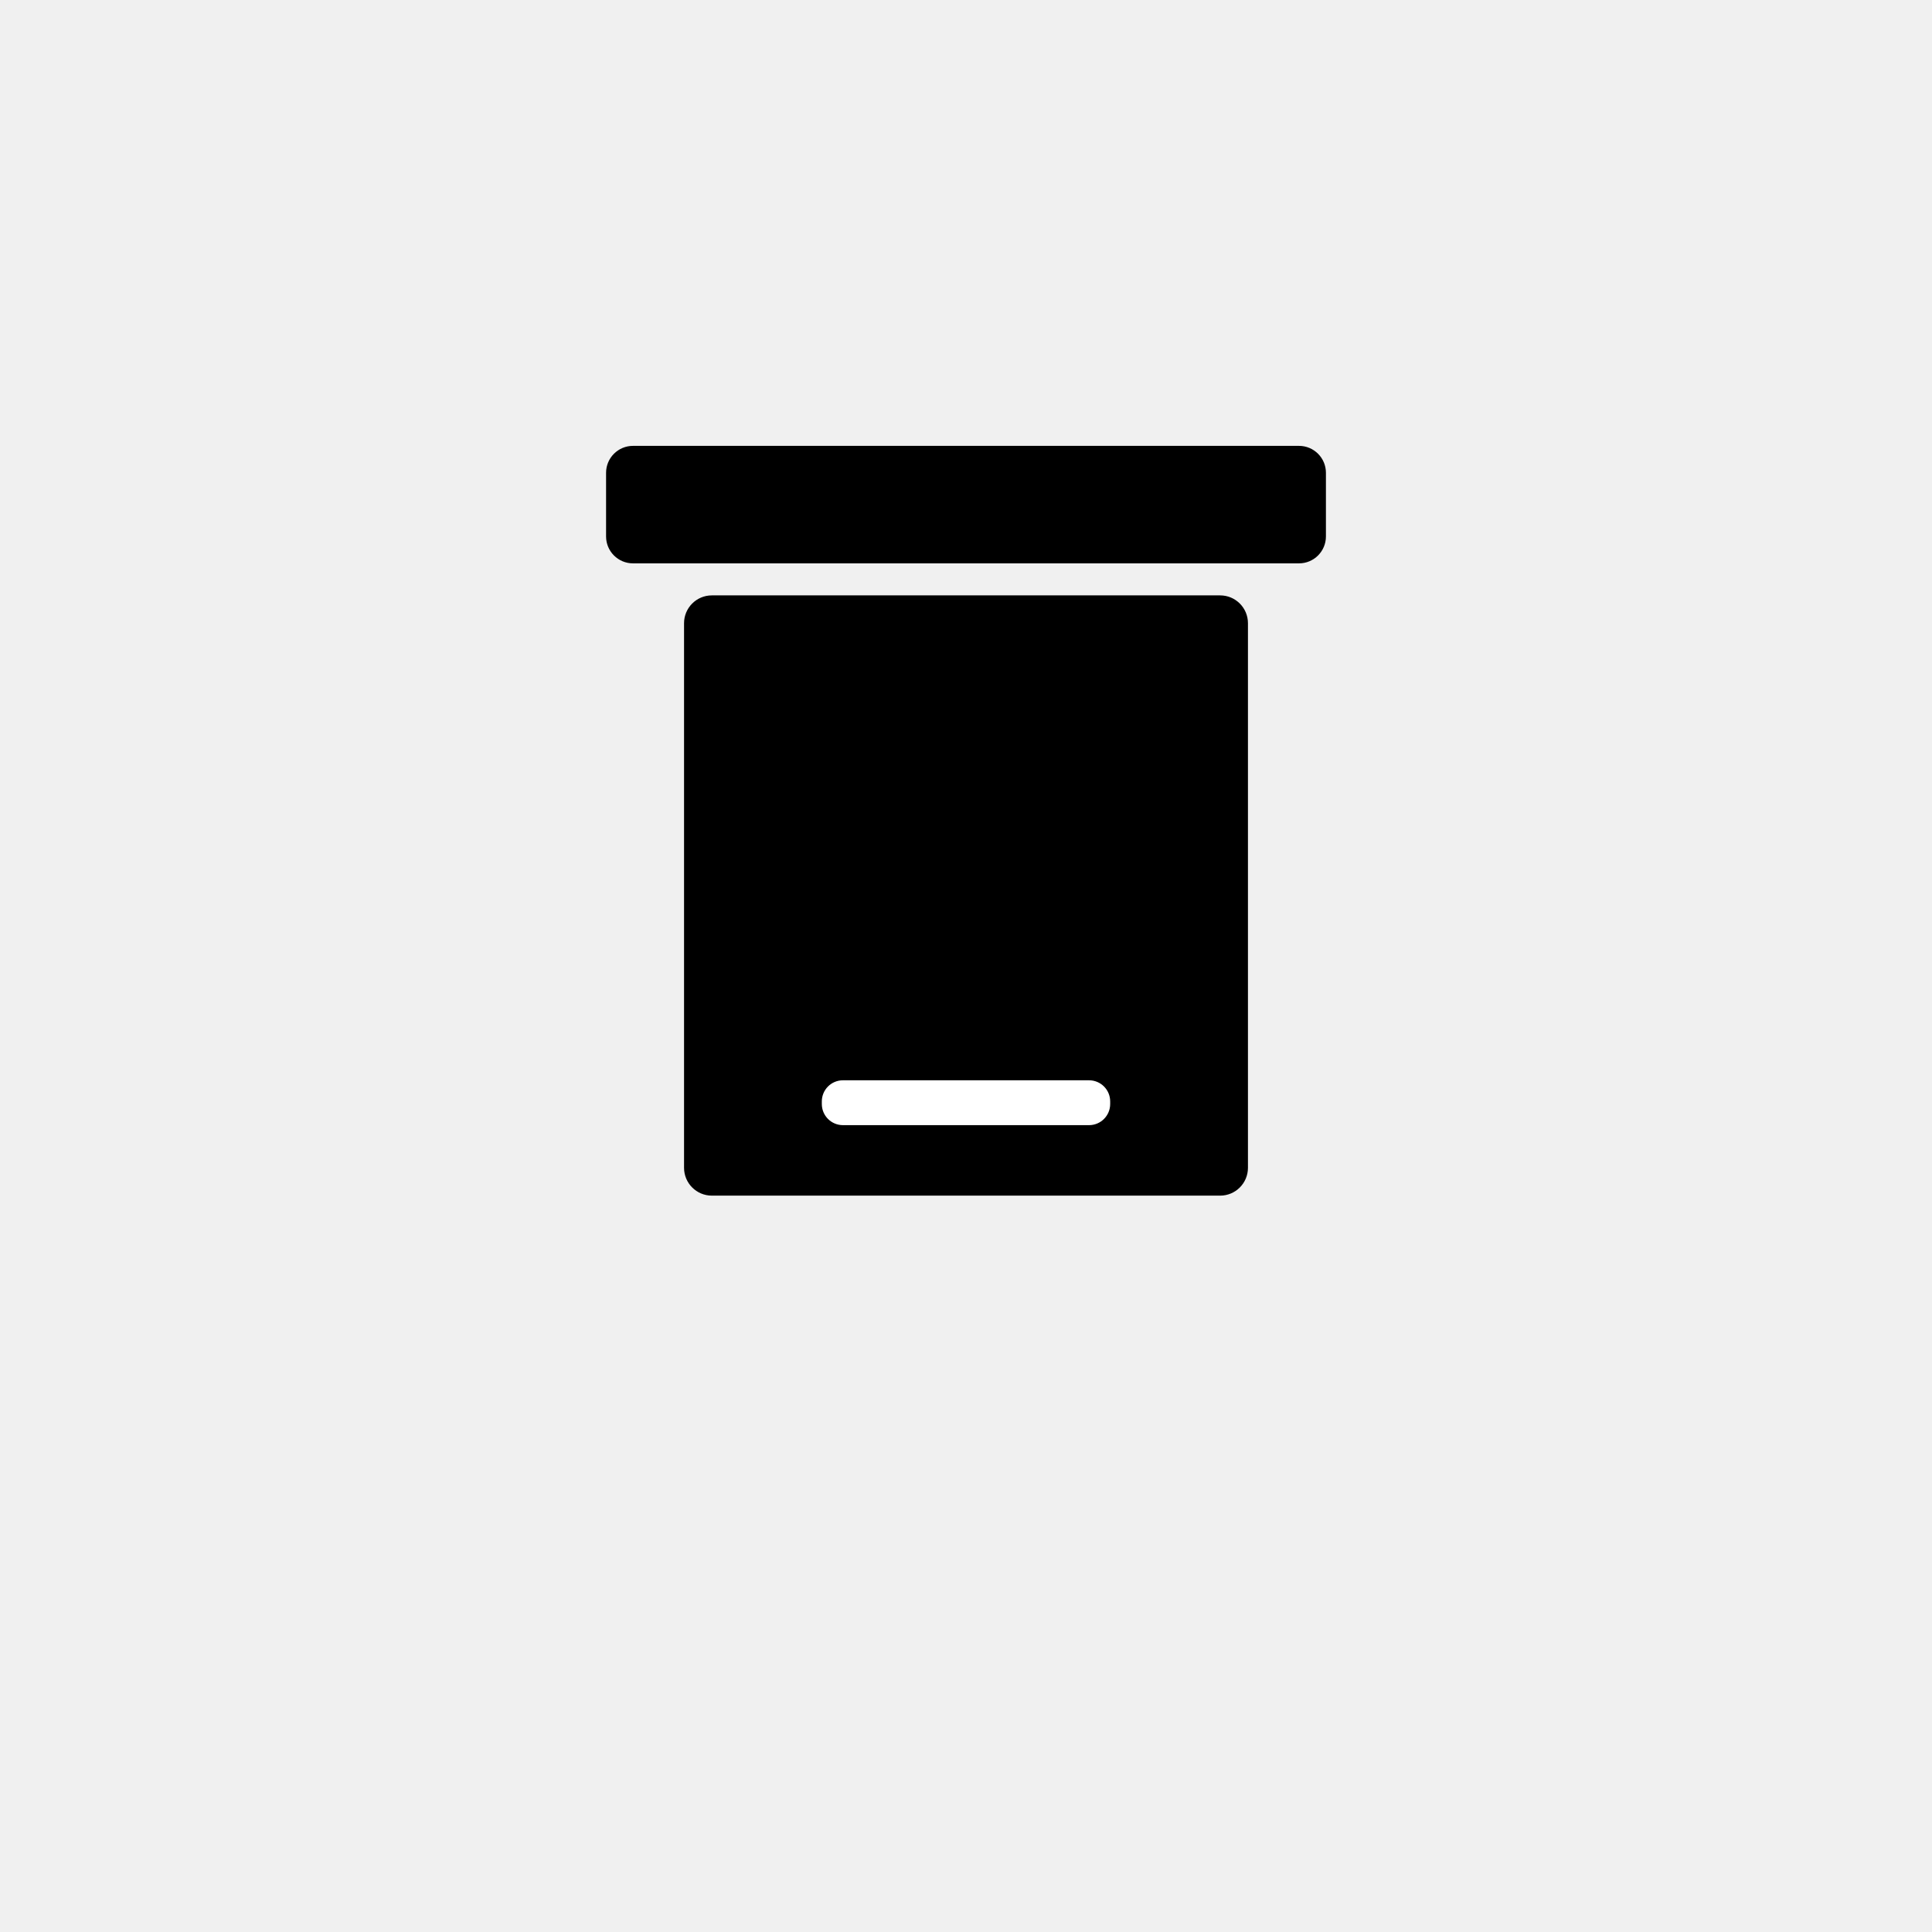
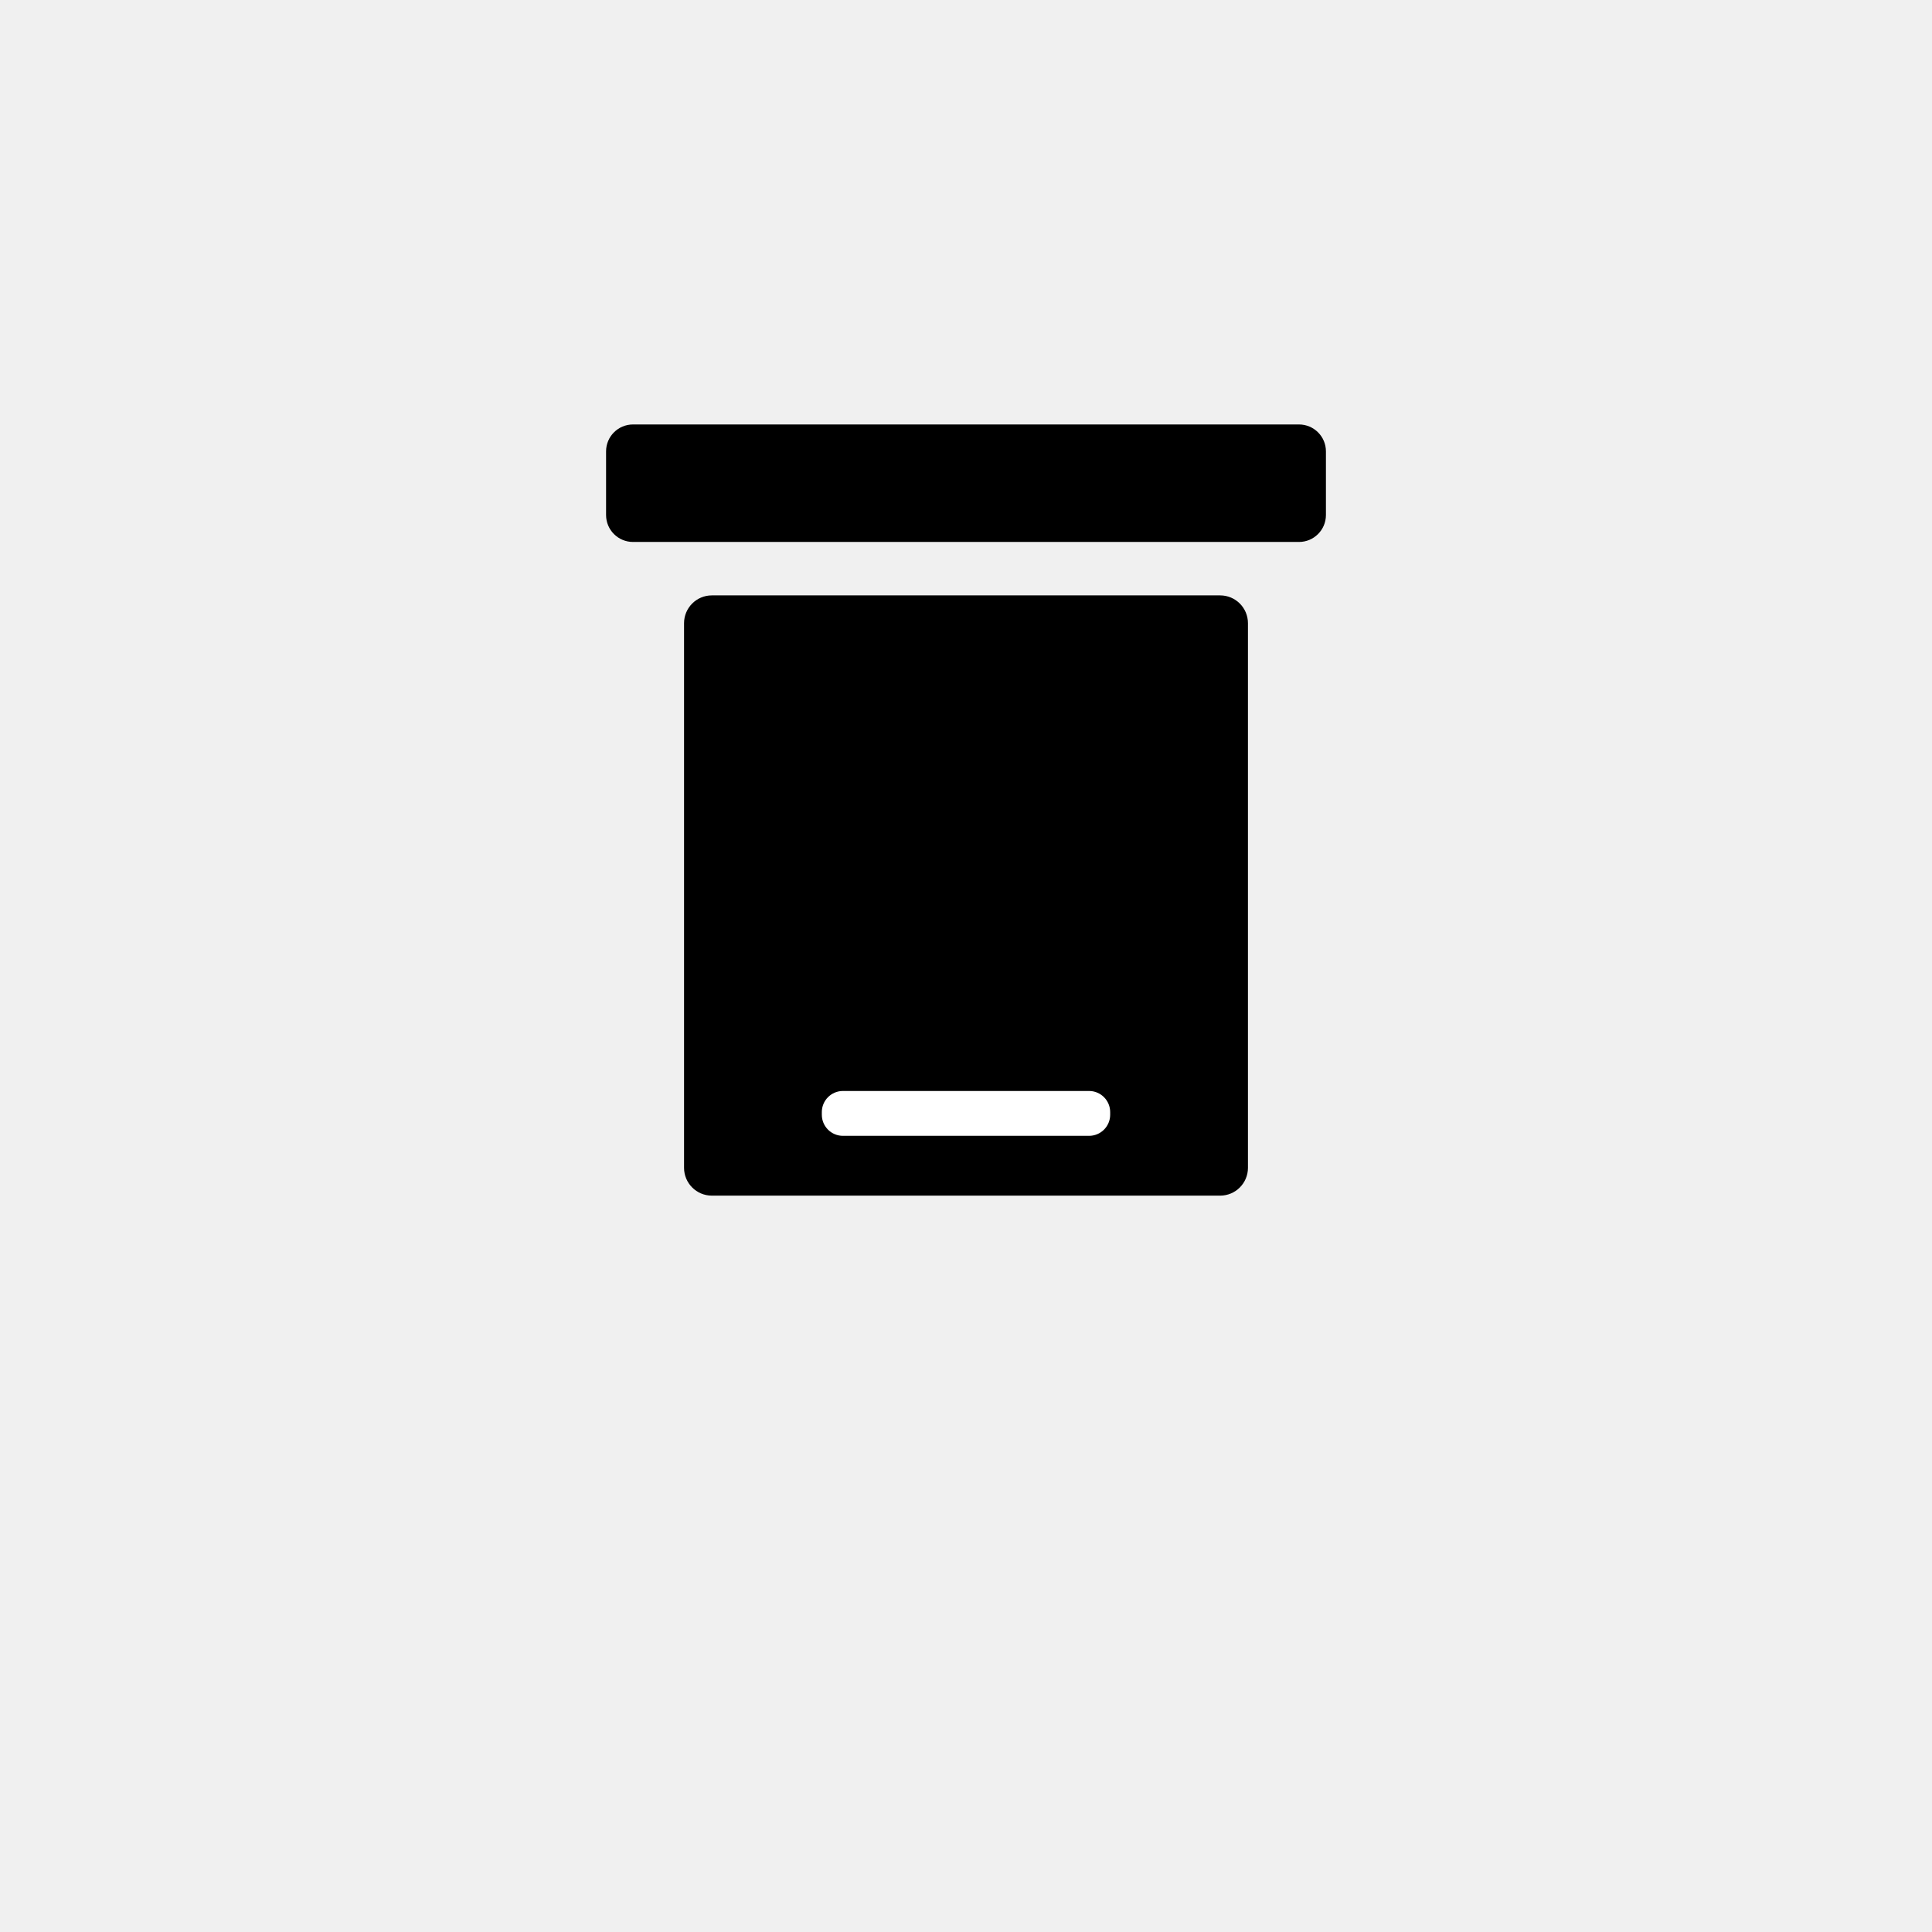
- <svg xmlns="http://www.w3.org/2000/svg" xmlns:xlink="http://www.w3.org/1999/xlink" version="1.1" preserveAspectRatio="xMidYMid meet" viewBox="0 0 640 640" width="640" height="640">
+ <svg xmlns="http://www.w3.org/2000/svg" xmlns:xlink="http://www.w3.org/1999/xlink" version="1.1" preserveAspectRatio="xMidYMid meet" viewBox="0 0 640 640" width="100" height="100">
  <defs>
-     <path d="M430.31 147.7C435.24 147.7 439.23 151.69 439.23 156.62C439.23 162.62 439.23 171.7 439.23 177.7C439.23 182.63 435.24 186.62 430.31 186.62C384.41 186.62 255.59 186.62 209.69 186.62C204.76 186.62 200.77 182.63 200.77 177.7C200.77 171.7 200.77 162.62 200.77 156.62C200.77 151.69 204.76 147.7 209.69 147.7C255.59 147.7 384.41 147.7 430.31 147.7Z" id="c1APxjoYRL" />
+     <path d="M430.31 140.61C435.24 140.61 439.23 144.6 439.23 149.52C439.23 155.52 439.23 164.61 439.23 170.61C439.23 175.53 435.24 179.53 430.31 179.53C384.41 179.53 255.59 179.53 209.69 179.53C204.76 179.53 200.77 175.53 200.77 170.61C200.77 164.61 200.77 155.52 200.77 149.52C200.77 144.6 204.76 140.61 209.69 140.61C255.59 140.61 384.41 140.61 430.31 140.61Z" id="a7cTd8Bk5" />
    <path d="M404.19 197.23C409.28 197.23 413.4 201.36 413.4 206.45C413.4 244.37 413.4 348.93 413.4 386.85C413.4 391.94 409.28 396.07 404.19 396.07C368.67 396.07 271.33 396.07 235.81 396.07C230.72 396.07 226.6 391.94 226.6 386.85C226.6 348.93 226.6 244.37 226.6 206.45C226.6 201.36 230.72 197.23 235.81 197.23C271.33 197.23 368.67 197.23 404.19 197.23Z" id="d2YzkWkxLi" />
-     <path d="M360.76 357.86C364.63 357.86 367.76 360.99 367.76 364.86C367.76 366.43 367.76 364.14 367.76 365.72C367.76 369.58 364.63 372.72 360.76 372.72C343.06 372.72 296.94 372.72 279.24 372.72C275.37 372.72 272.24 369.58 272.24 365.72C272.24 364.14 272.24 366.43 272.24 364.86C272.24 360.99 275.37 357.86 279.24 357.86C296.94 357.86 343.06 357.86 360.76 357.86Z" id="a4VULvMbO9" />
+     <path d="M360.76 361.4C364.63 361.4 367.76 364.54 367.76 368.4C367.76 369.97 367.76 367.69 367.76 369.26C367.76 373.13 364.63 376.26 360.76 376.26C343.06 376.26 296.94 376.26 279.24 376.26C275.37 376.26 272.24 373.13 272.24 369.26C272.24 367.69 272.24 369.97 272.24 368.4C272.24 364.54 275.37 361.4 279.24 361.4C296.94 361.4 343.06 361.4 360.76 361.4Z" id="fDkkaKttV" />
  </defs>
  <g>
    <g>
      <g>
-         <use xlink:href="#c1APxjoYRL" opacity="1" fill="#000000" fill-opacity="1" />
+         <use xlink:href="#a7cTd8Bk5" opacity="1" fill="#000000" fill-opacity="1" />
      </g>
      <g>
        <use xlink:href="#d2YzkWkxLi" opacity="1" fill="#000000" fill-opacity="1" />
      </g>
      <g>
-         <use xlink:href="#a4VULvMbO9" opacity="1" fill="#ffffff" fill-opacity="1" />
+         <use xlink:href="#fDkkaKttV" opacity="1" fill="#ffffff" fill-opacity="1" />
      </g>
    </g>
  </g>
</svg>
